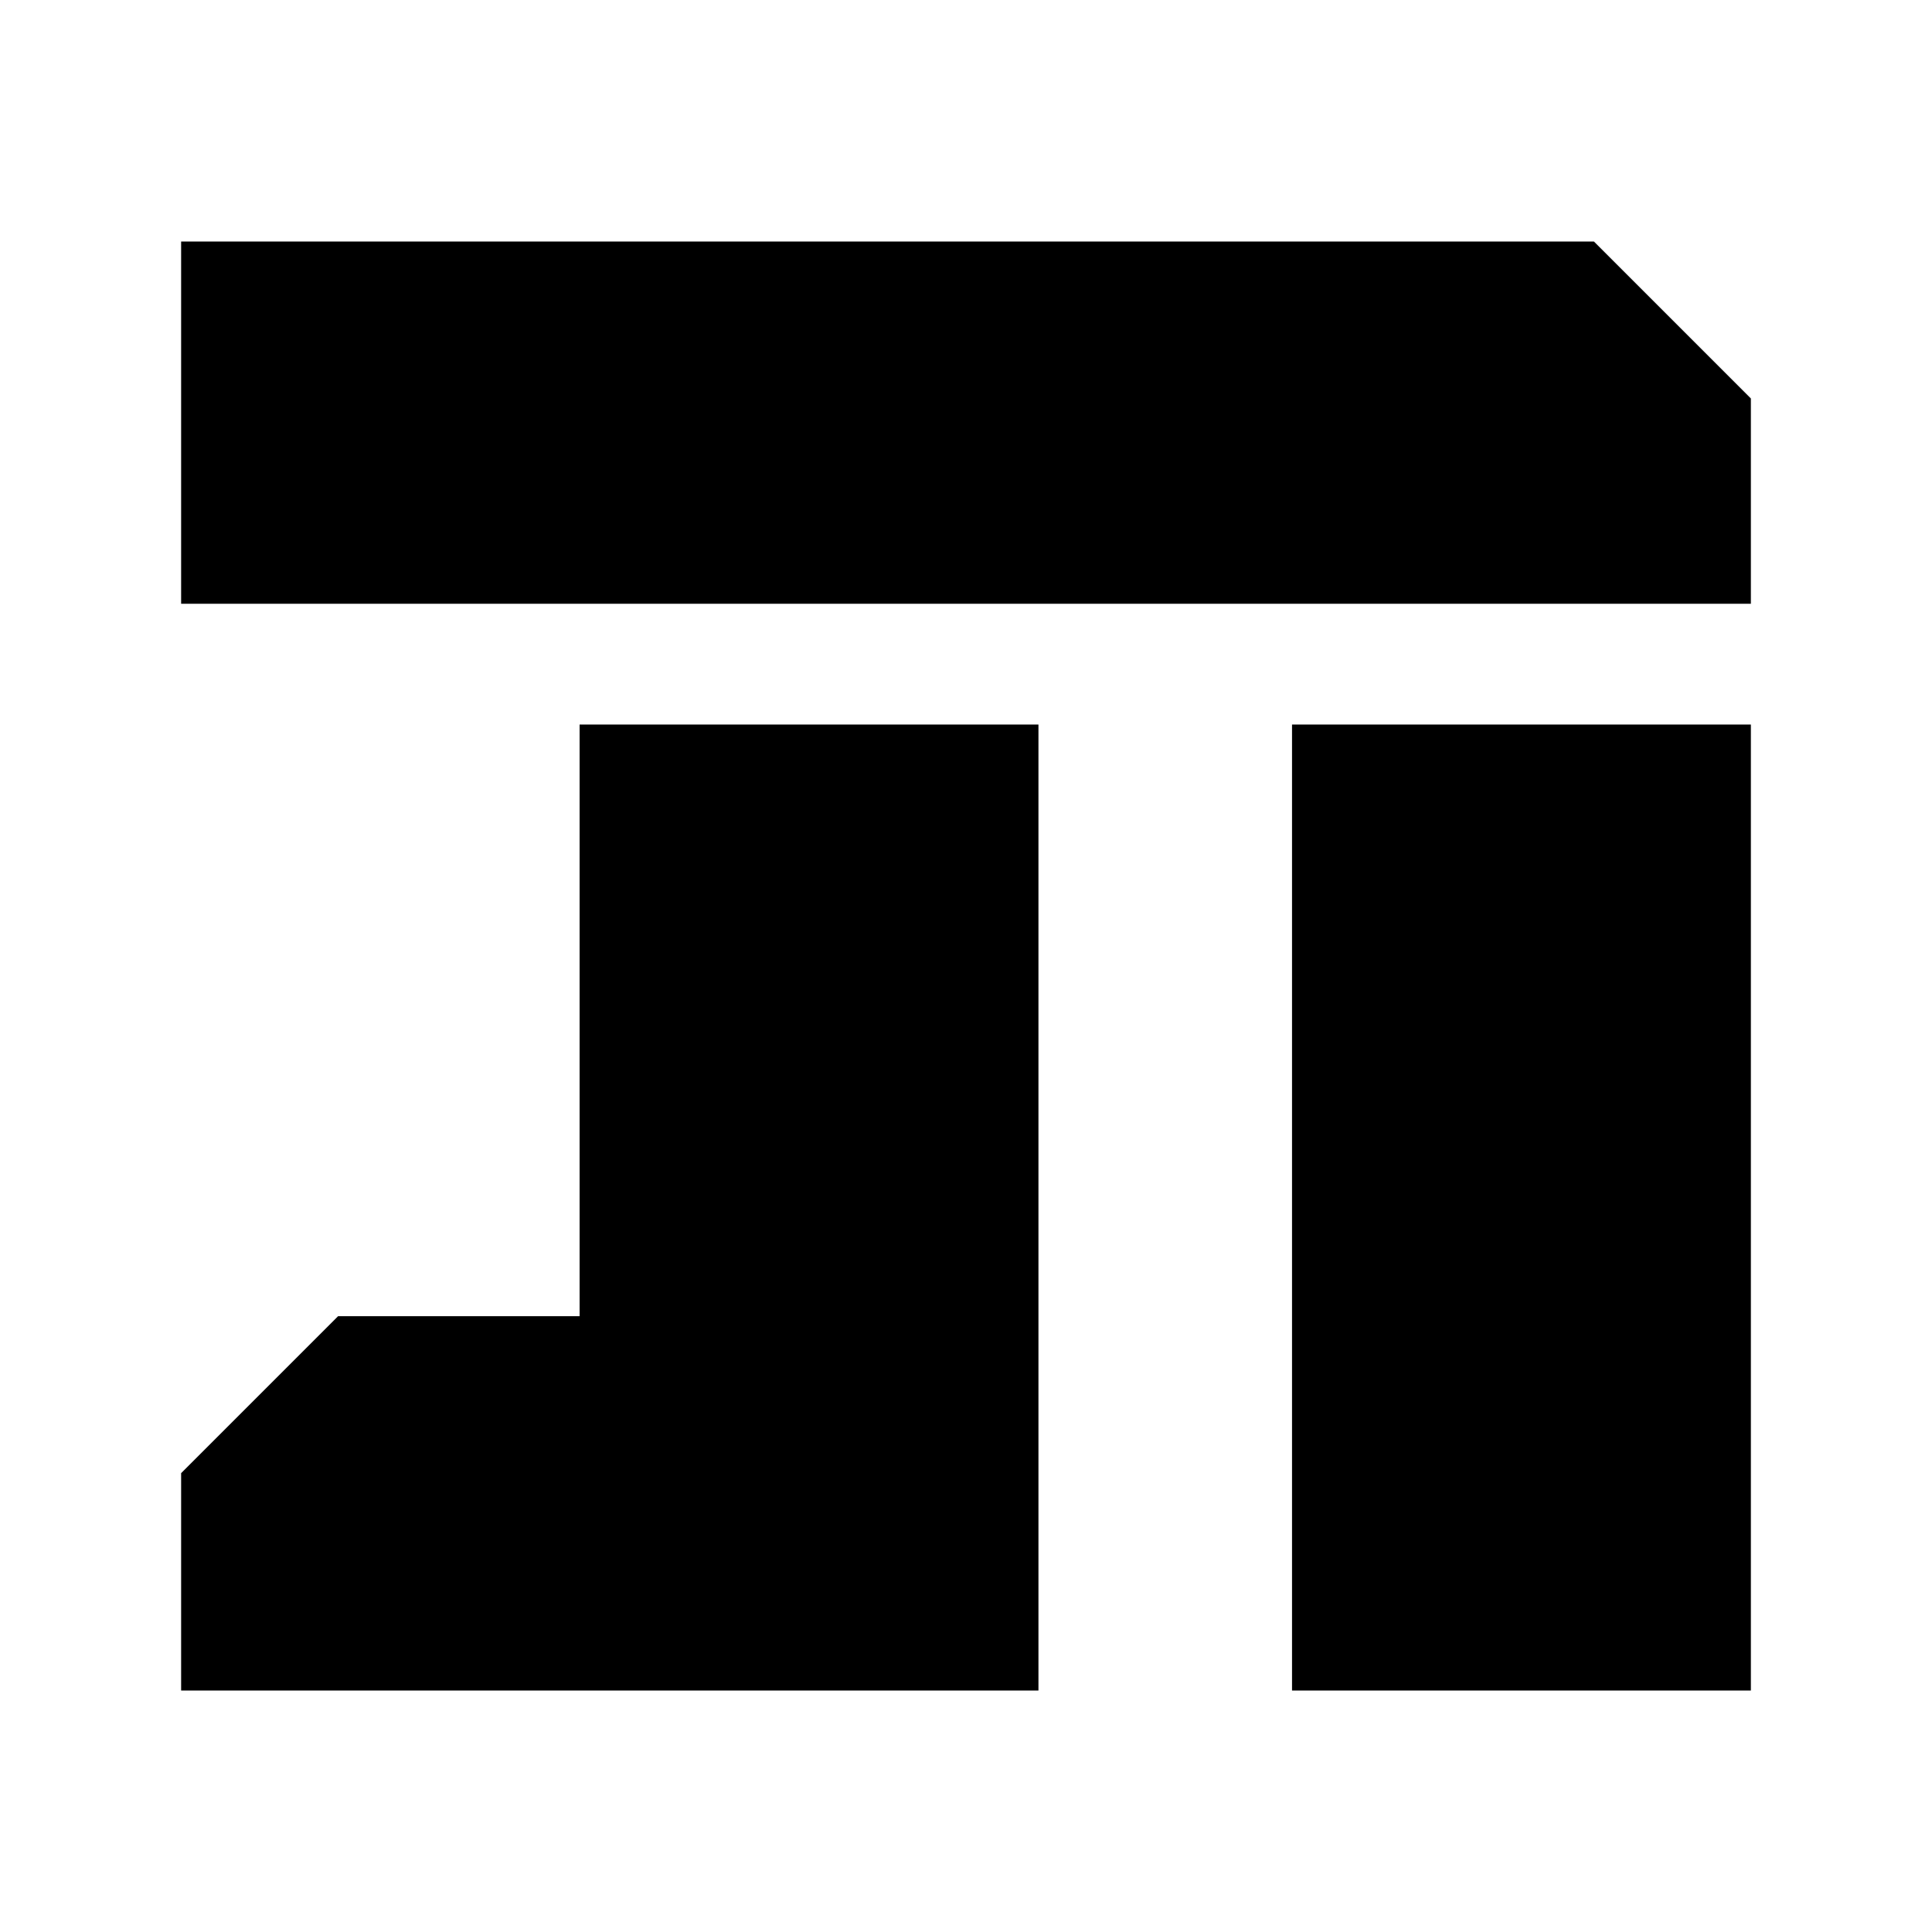
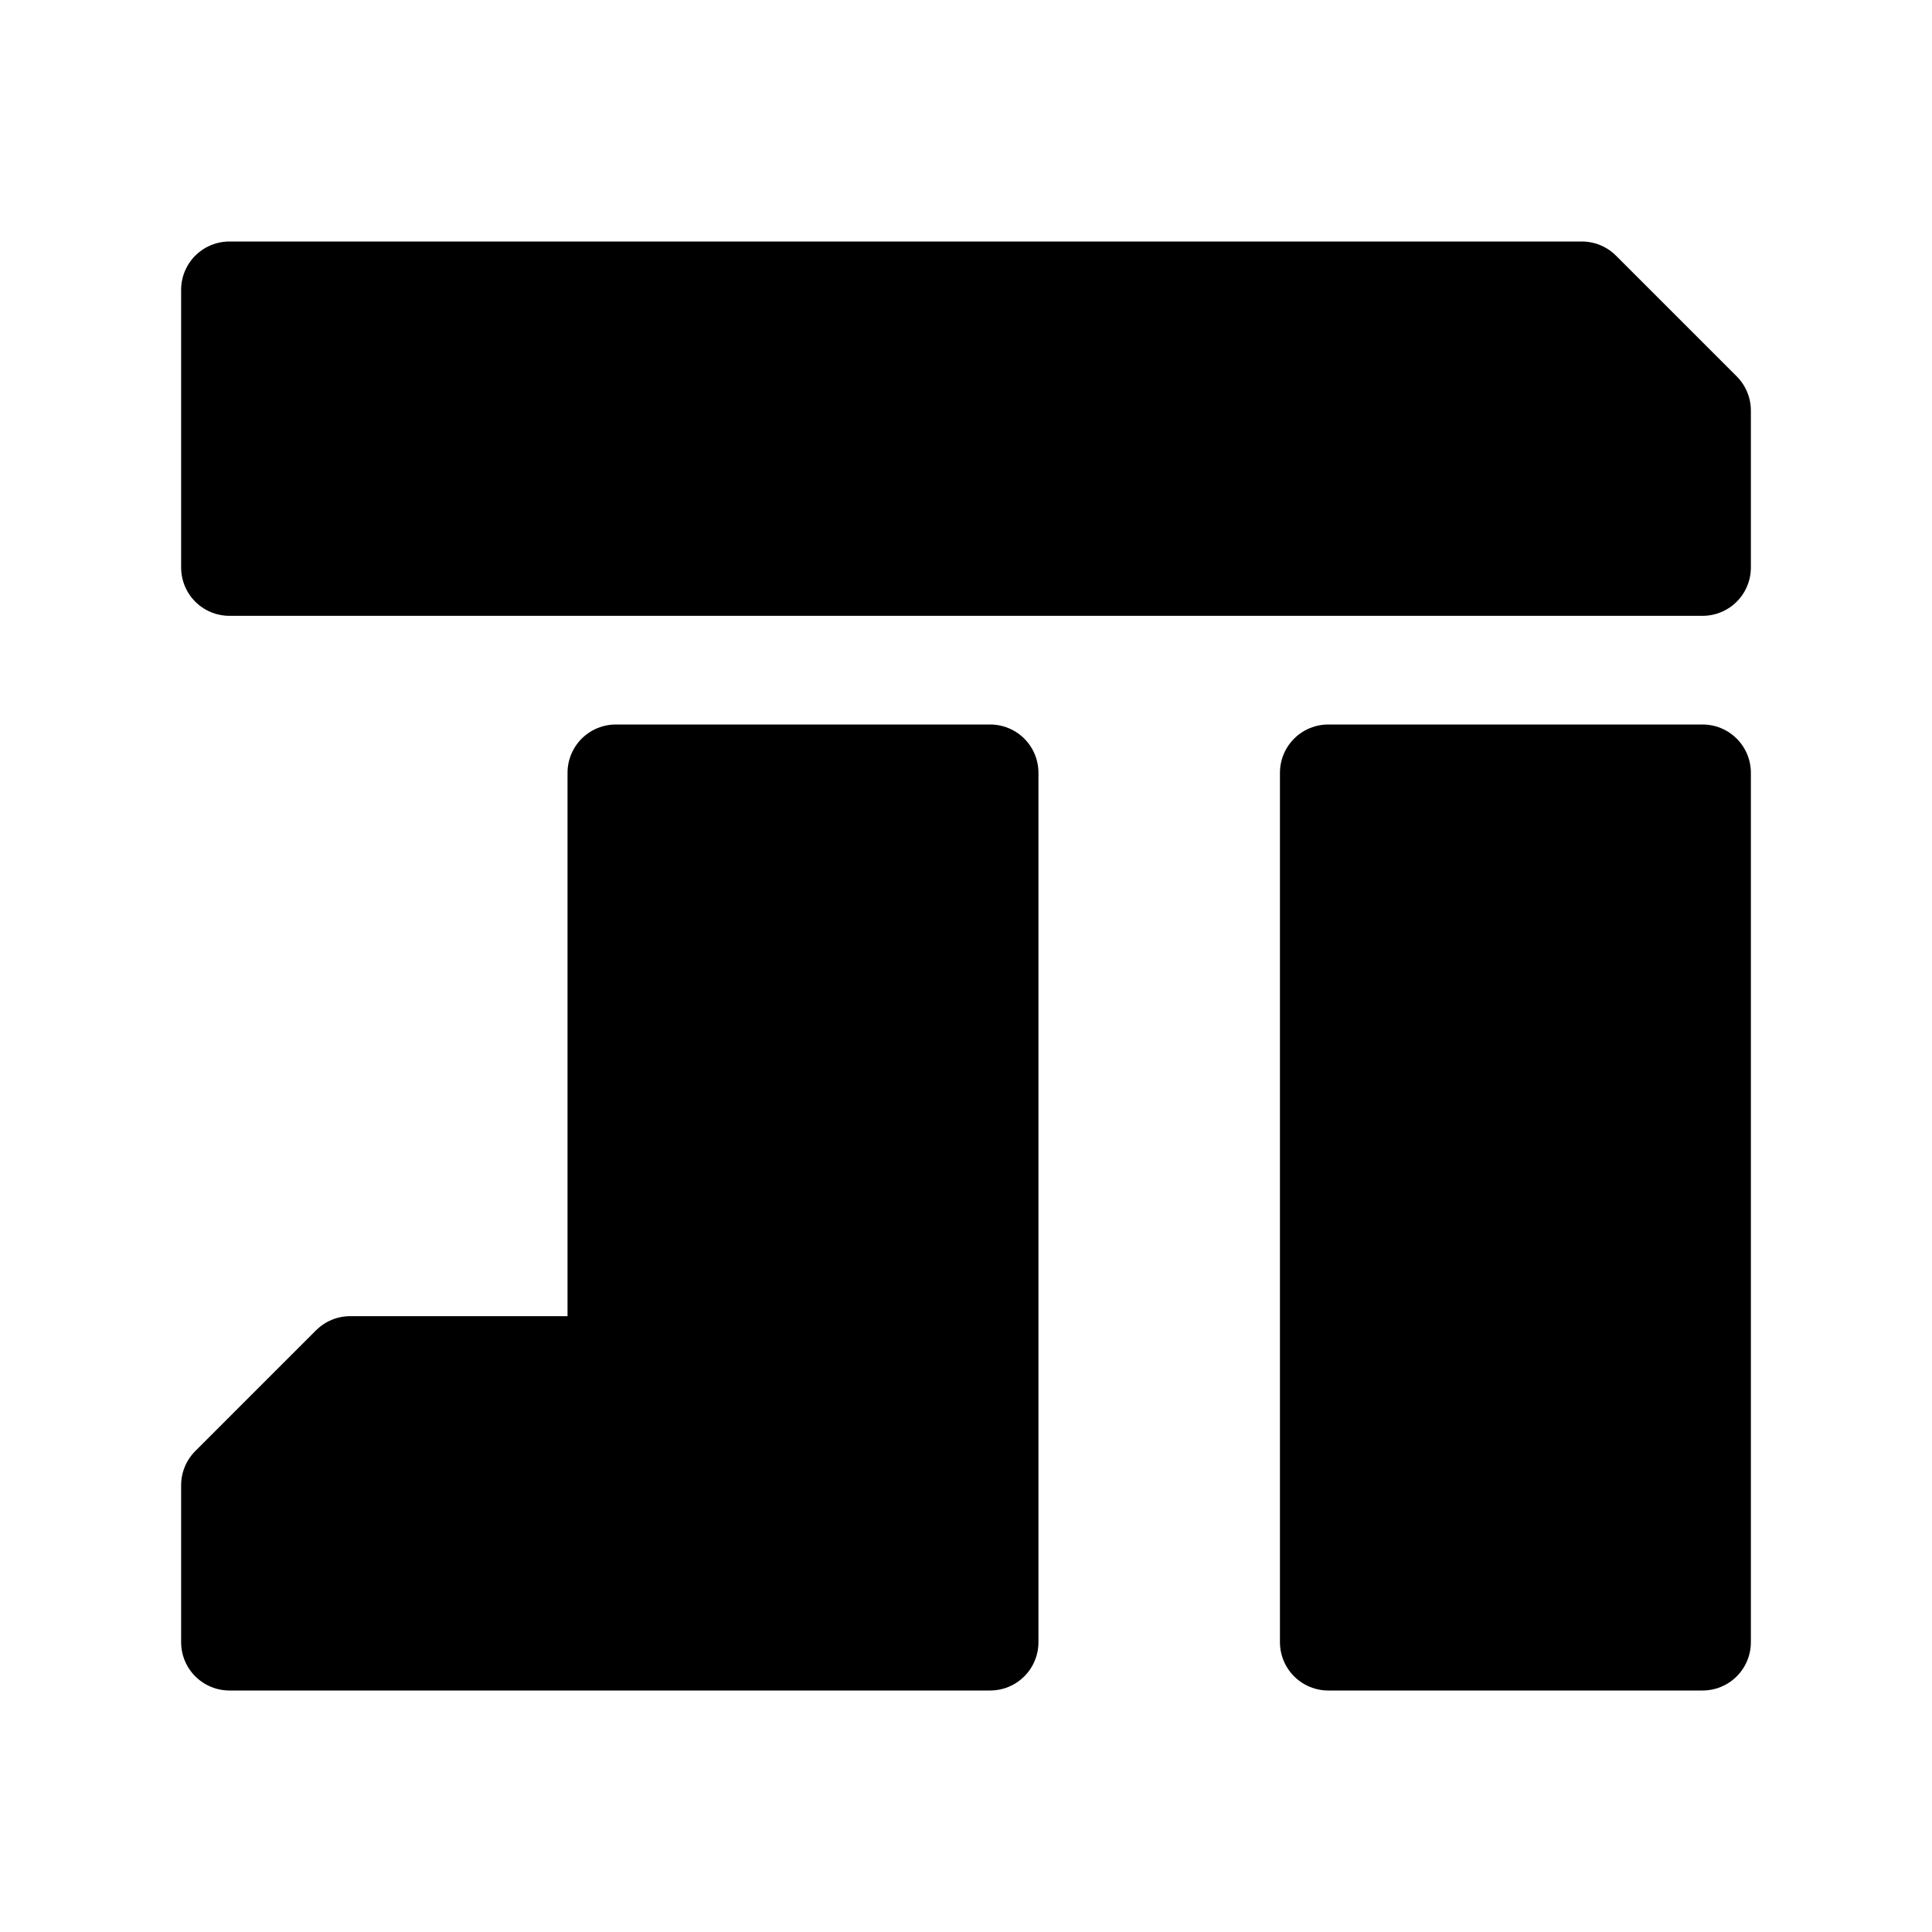
<svg xmlns="http://www.w3.org/2000/svg" viewBox="0 0 32 32" role="img" aria-label="תפילה">
-   <path d="M3 4H26.4L29 6.6V10H3ZM21.4 12H29V28H21.4ZM9.6 12H17.2V28H3V24.4L5.6 21.8H9.6Z" fill="currentColor" />
+   <path d="M3.8 4.8H26.2L28.2 6.8V9.4H3.8ZM22 12.8H28.2V27.2H22ZM10.2 12.8H16.4V27.2H3.8V24.6L5.8 22.6H10.2Z" fill="currentColor" stroke="currentColor" stroke-width="1.6" stroke-linejoin="round" />
</svg>
